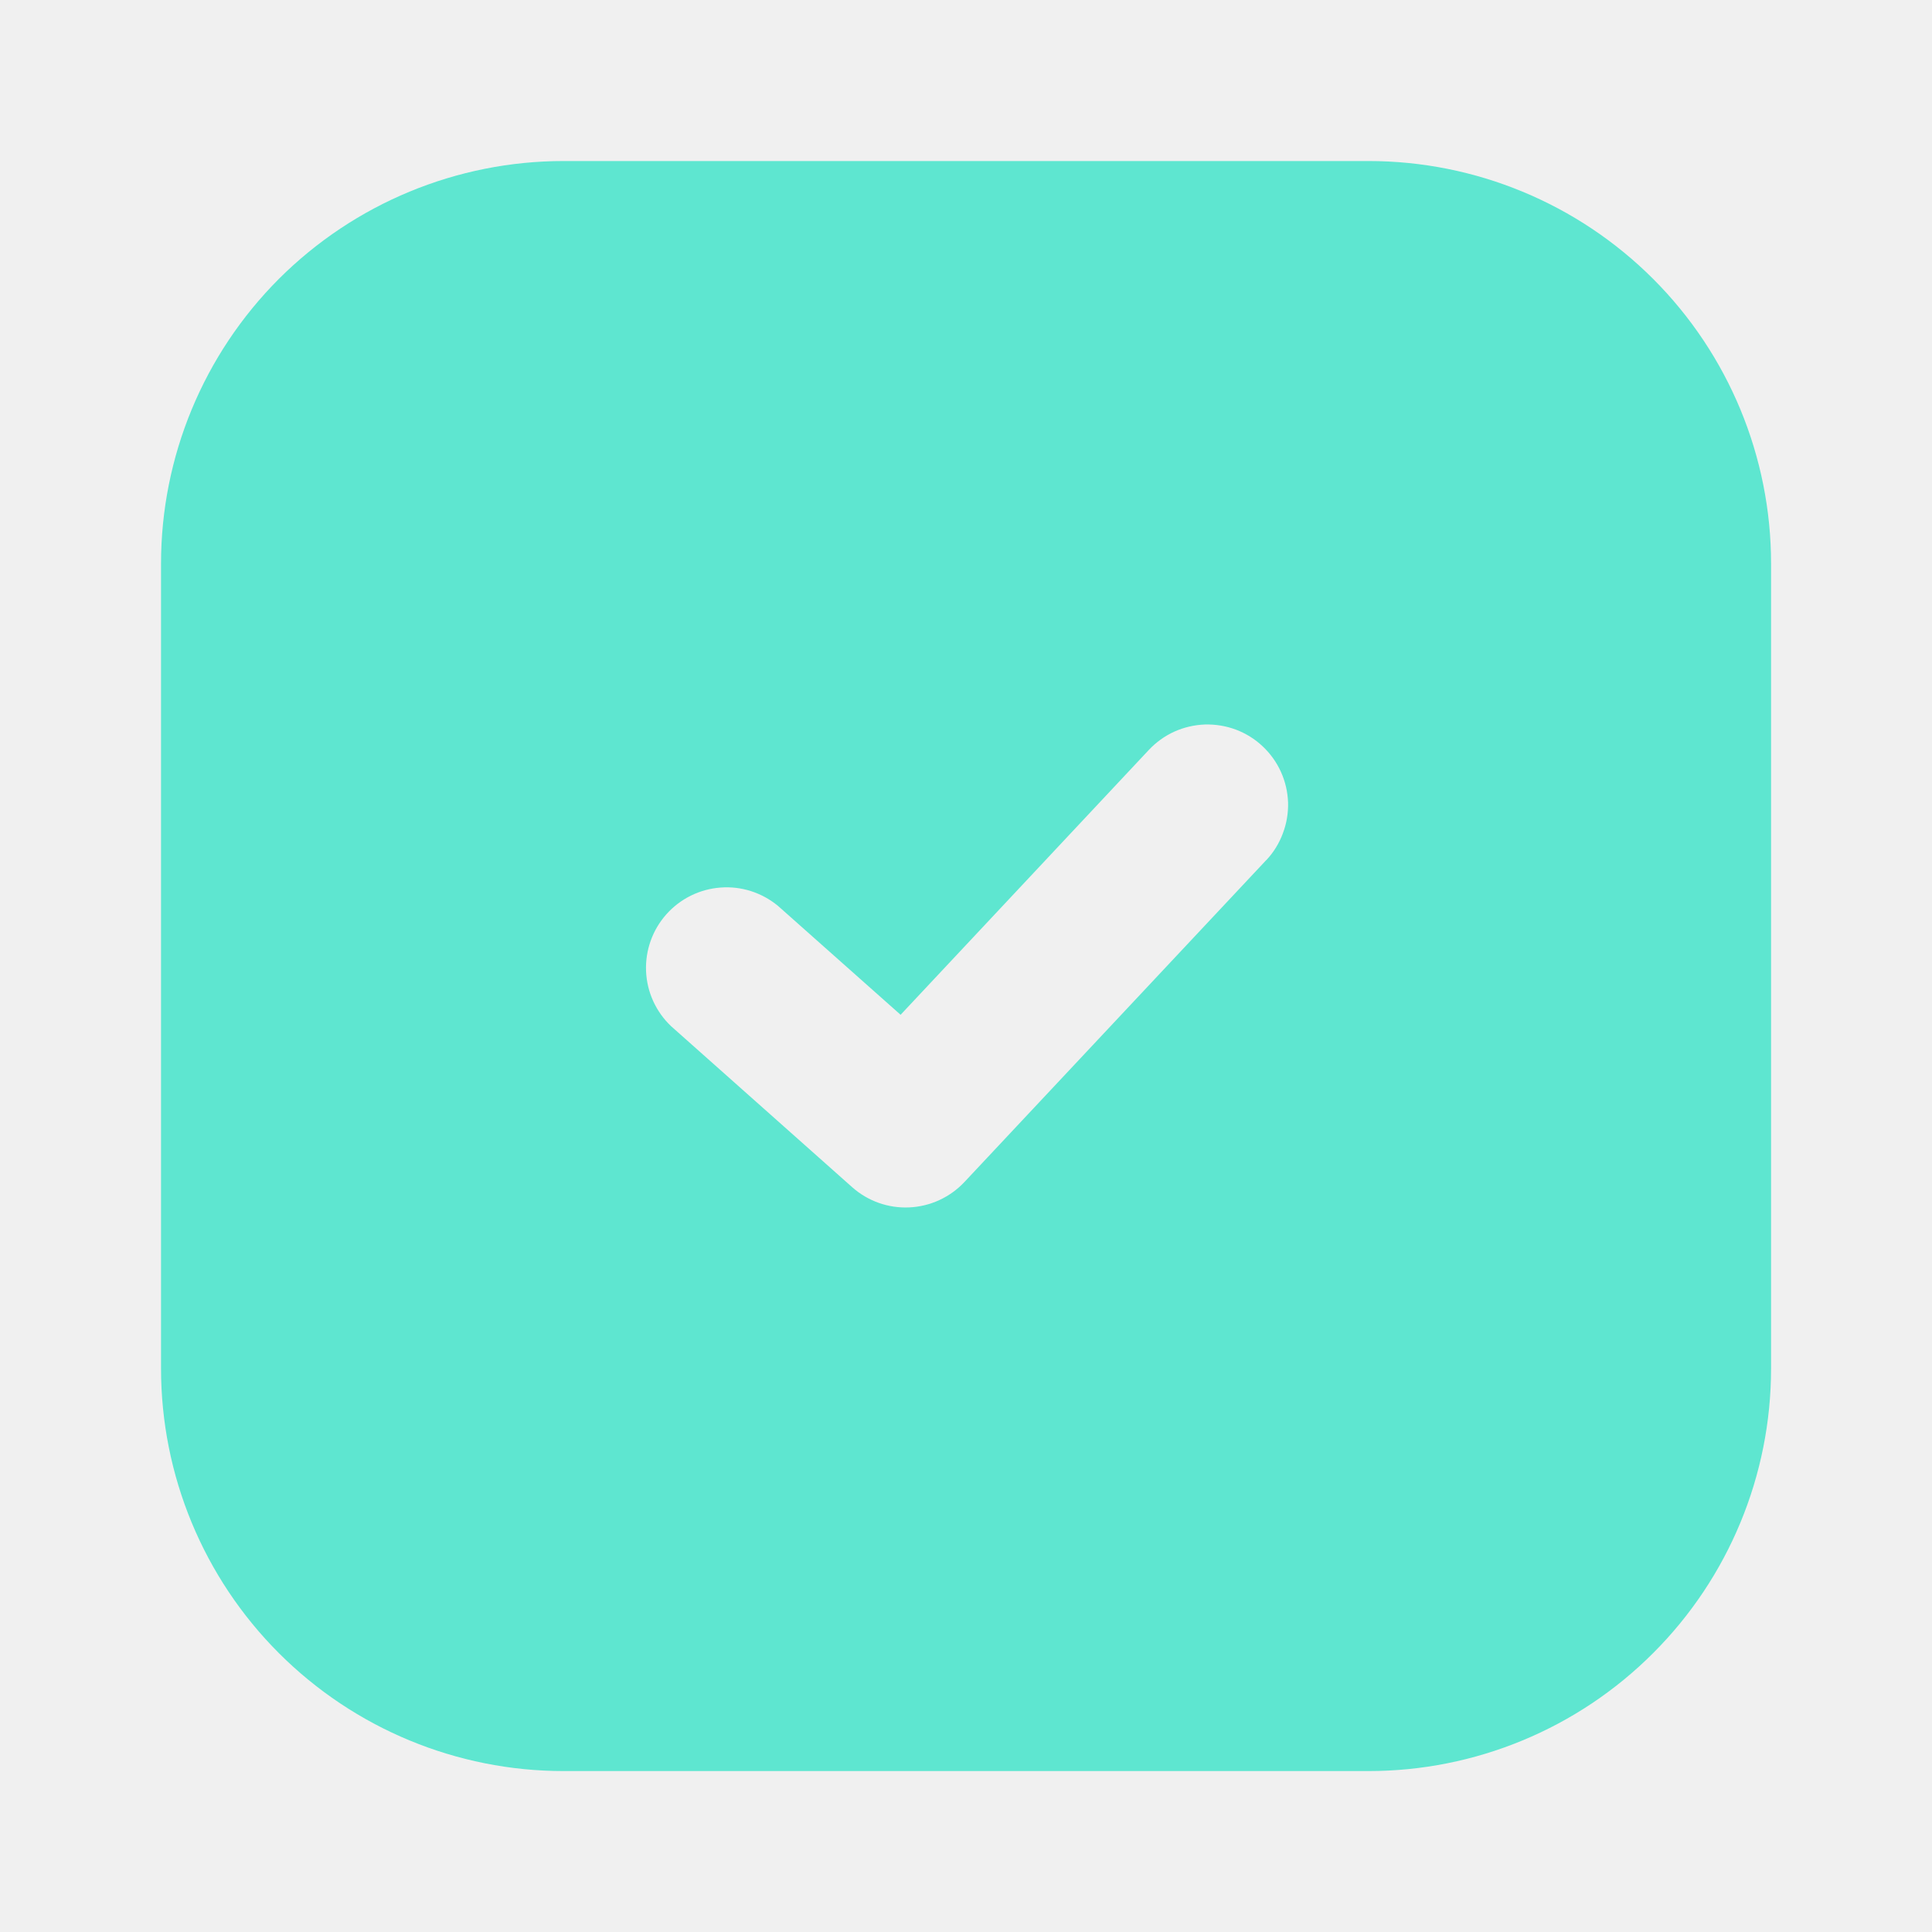
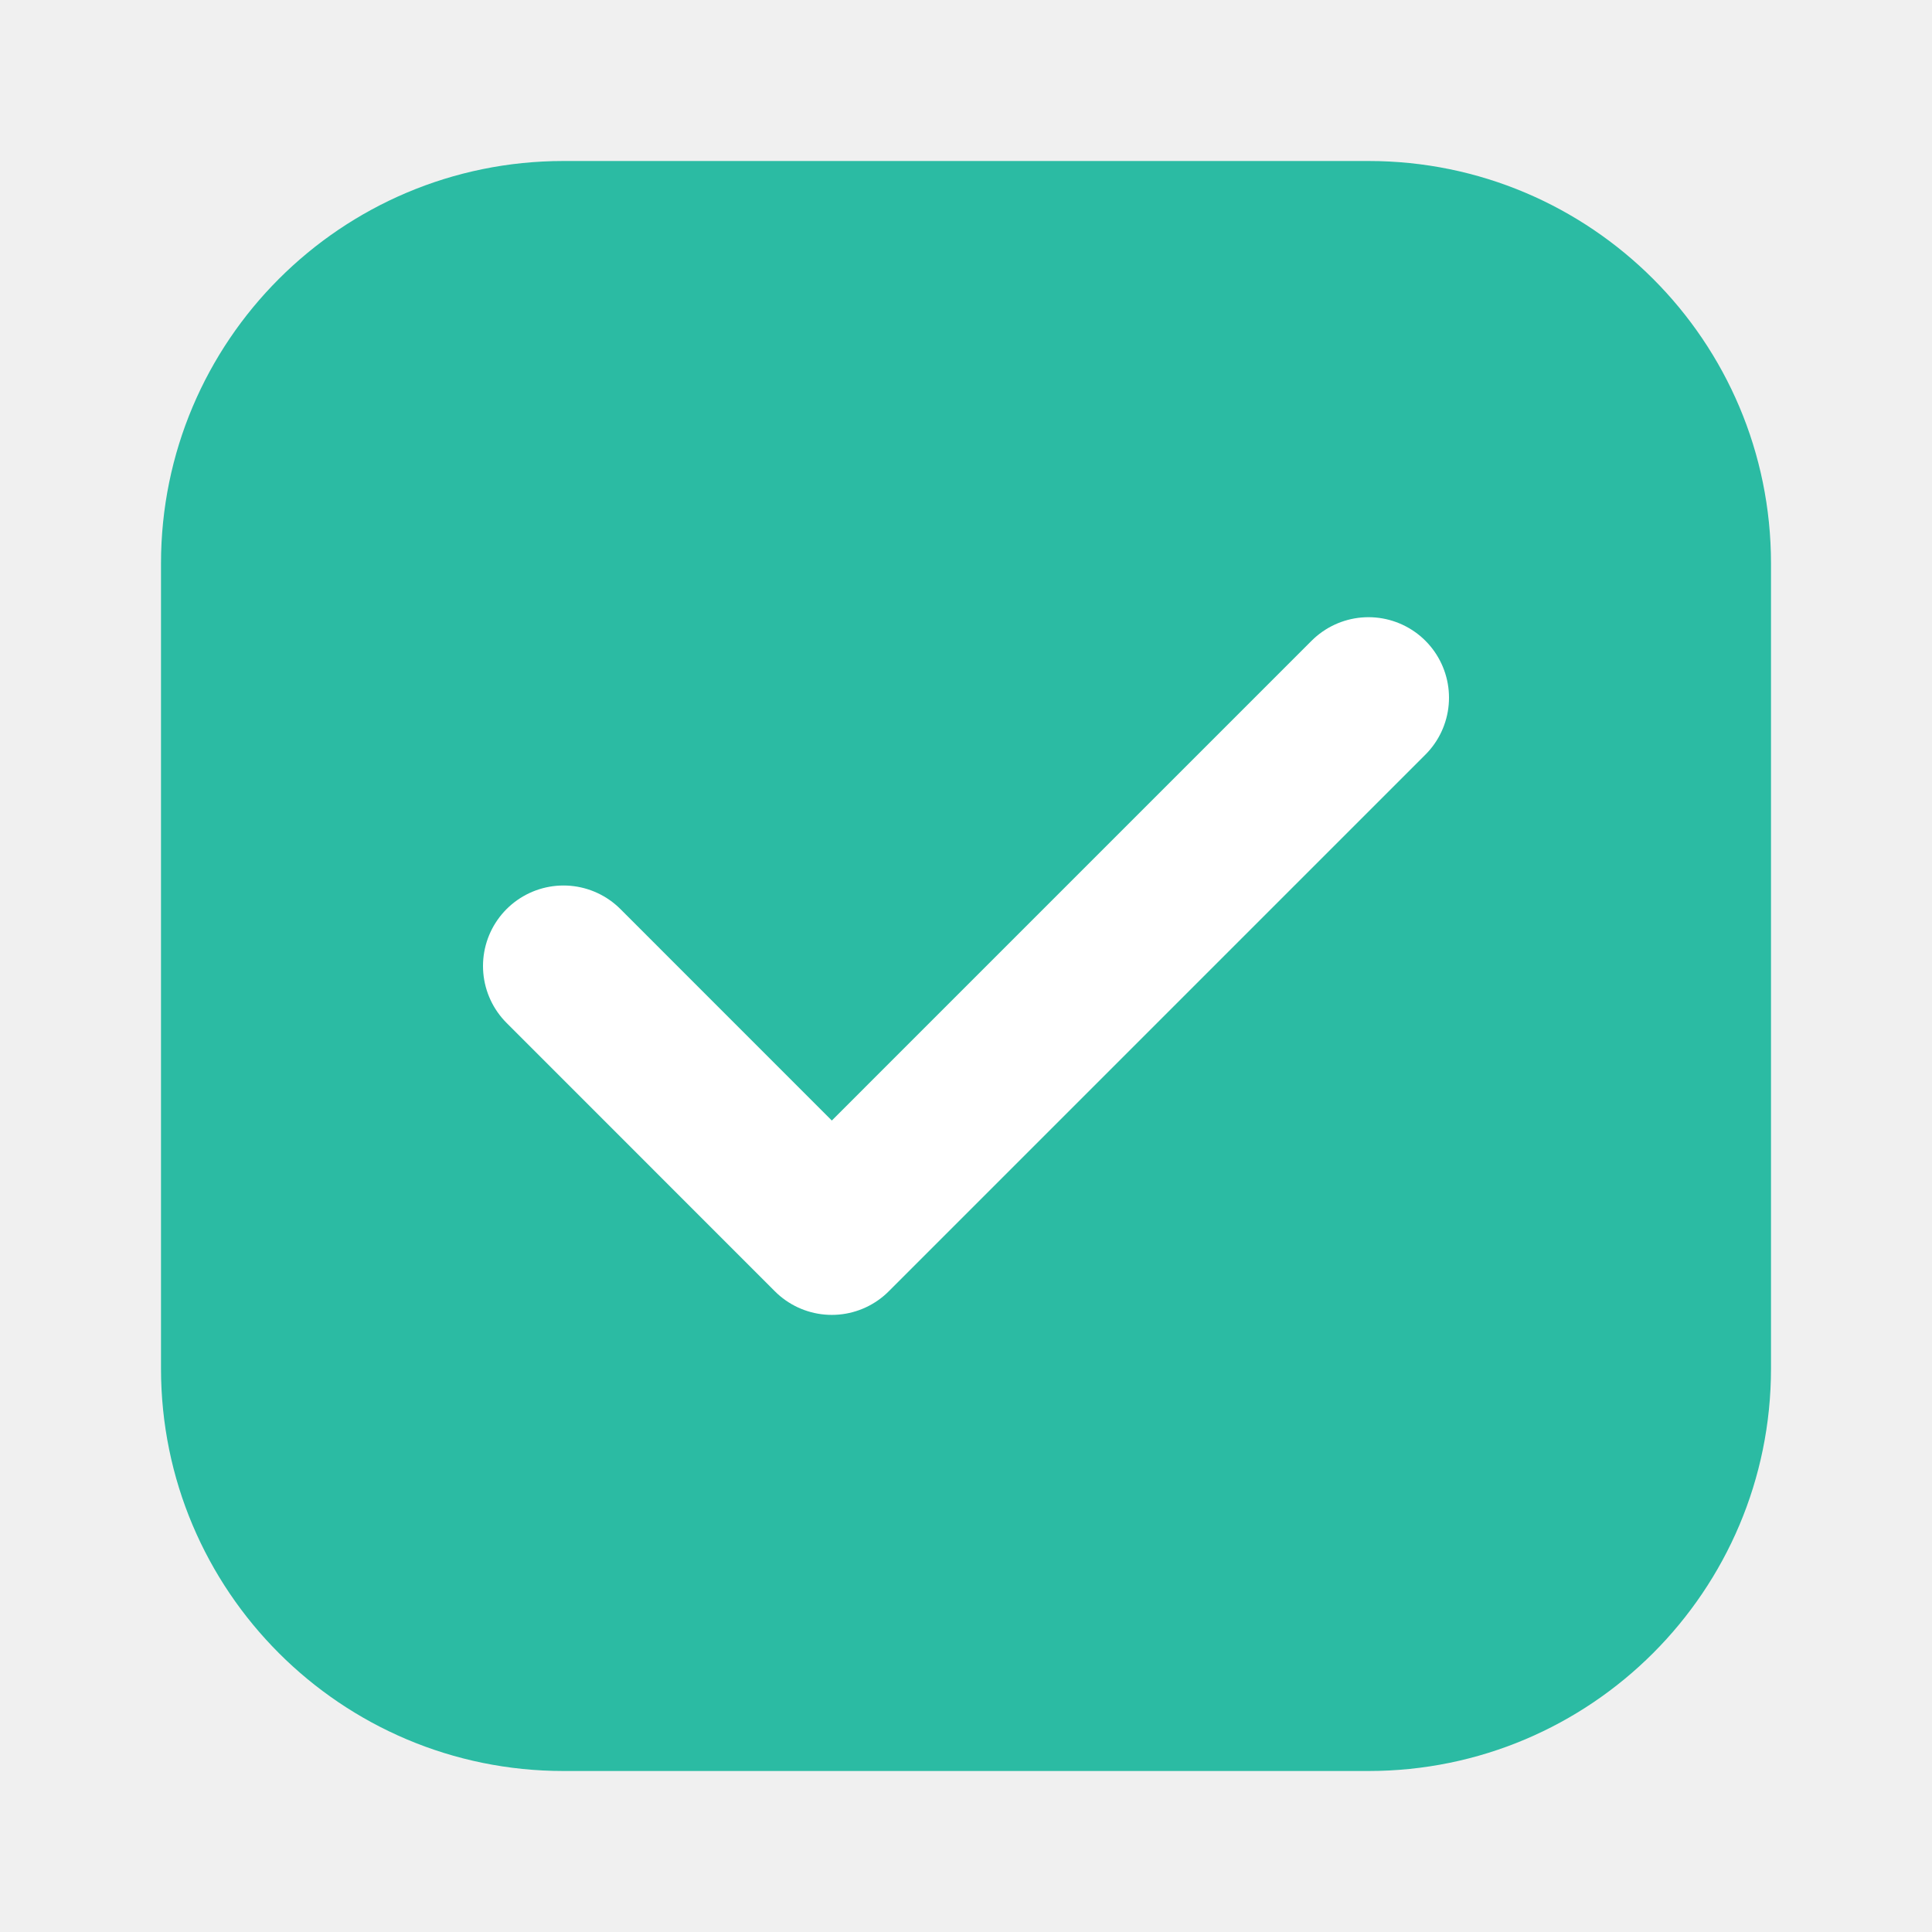
- <svg xmlns="http://www.w3.org/2000/svg" width="20" height="20" viewBox="0 0 20 20" fill="none">
-   <path fill-rule="evenodd" clip-rule="evenodd" d="M5.834 1.667C4.729 1.667 3.669 2.106 2.887 2.887C2.106 3.669 1.667 4.729 1.667 5.834V14.167C1.667 15.272 2.106 16.332 2.887 17.113C3.669 17.895 4.729 18.334 5.834 18.334H14.167C15.272 18.334 16.332 17.895 17.113 17.113C17.895 16.332 18.334 15.272 18.334 14.167V5.834C18.334 4.729 17.895 3.669 17.113 2.887C16.332 2.106 15.272 1.667 14.167 1.667H5.834ZM13.109 8.904C13.184 8.824 13.242 8.73 13.28 8.627C13.319 8.525 13.337 8.416 13.334 8.307C13.33 8.197 13.305 8.089 13.26 7.99C13.215 7.89 13.15 7.8 13.07 7.725C12.99 7.65 12.897 7.592 12.794 7.553C12.692 7.515 12.583 7.497 12.473 7.5C12.364 7.504 12.256 7.529 12.156 7.574C12.057 7.619 11.967 7.684 11.892 7.764L9.323 10.505L8.054 9.378C7.887 9.24 7.674 9.171 7.458 9.188C7.243 9.204 7.042 9.303 6.898 9.465C6.754 9.627 6.679 9.838 6.688 10.054C6.697 10.27 6.79 10.474 6.947 10.623L8.822 12.29C8.984 12.434 9.196 12.509 9.413 12.499C9.63 12.489 9.834 12.395 9.983 12.237L13.108 8.904H13.109Z" fill="#5EE6D0" />
+ <svg xmlns="http://www.w3.org/2000/svg" width="24" height="24" viewBox="0 0 24 24" fill="none">
+   <rect x="2" y="2" width="20" height="20" rx="5" fill="#2BBBA3" />
+   <path d="M7 12L10.333 15.334L17 8.667" stroke="white" stroke-width="2" stroke-miterlimit="10" stroke-linecap="round" stroke-linejoin="round" />
</svg>
